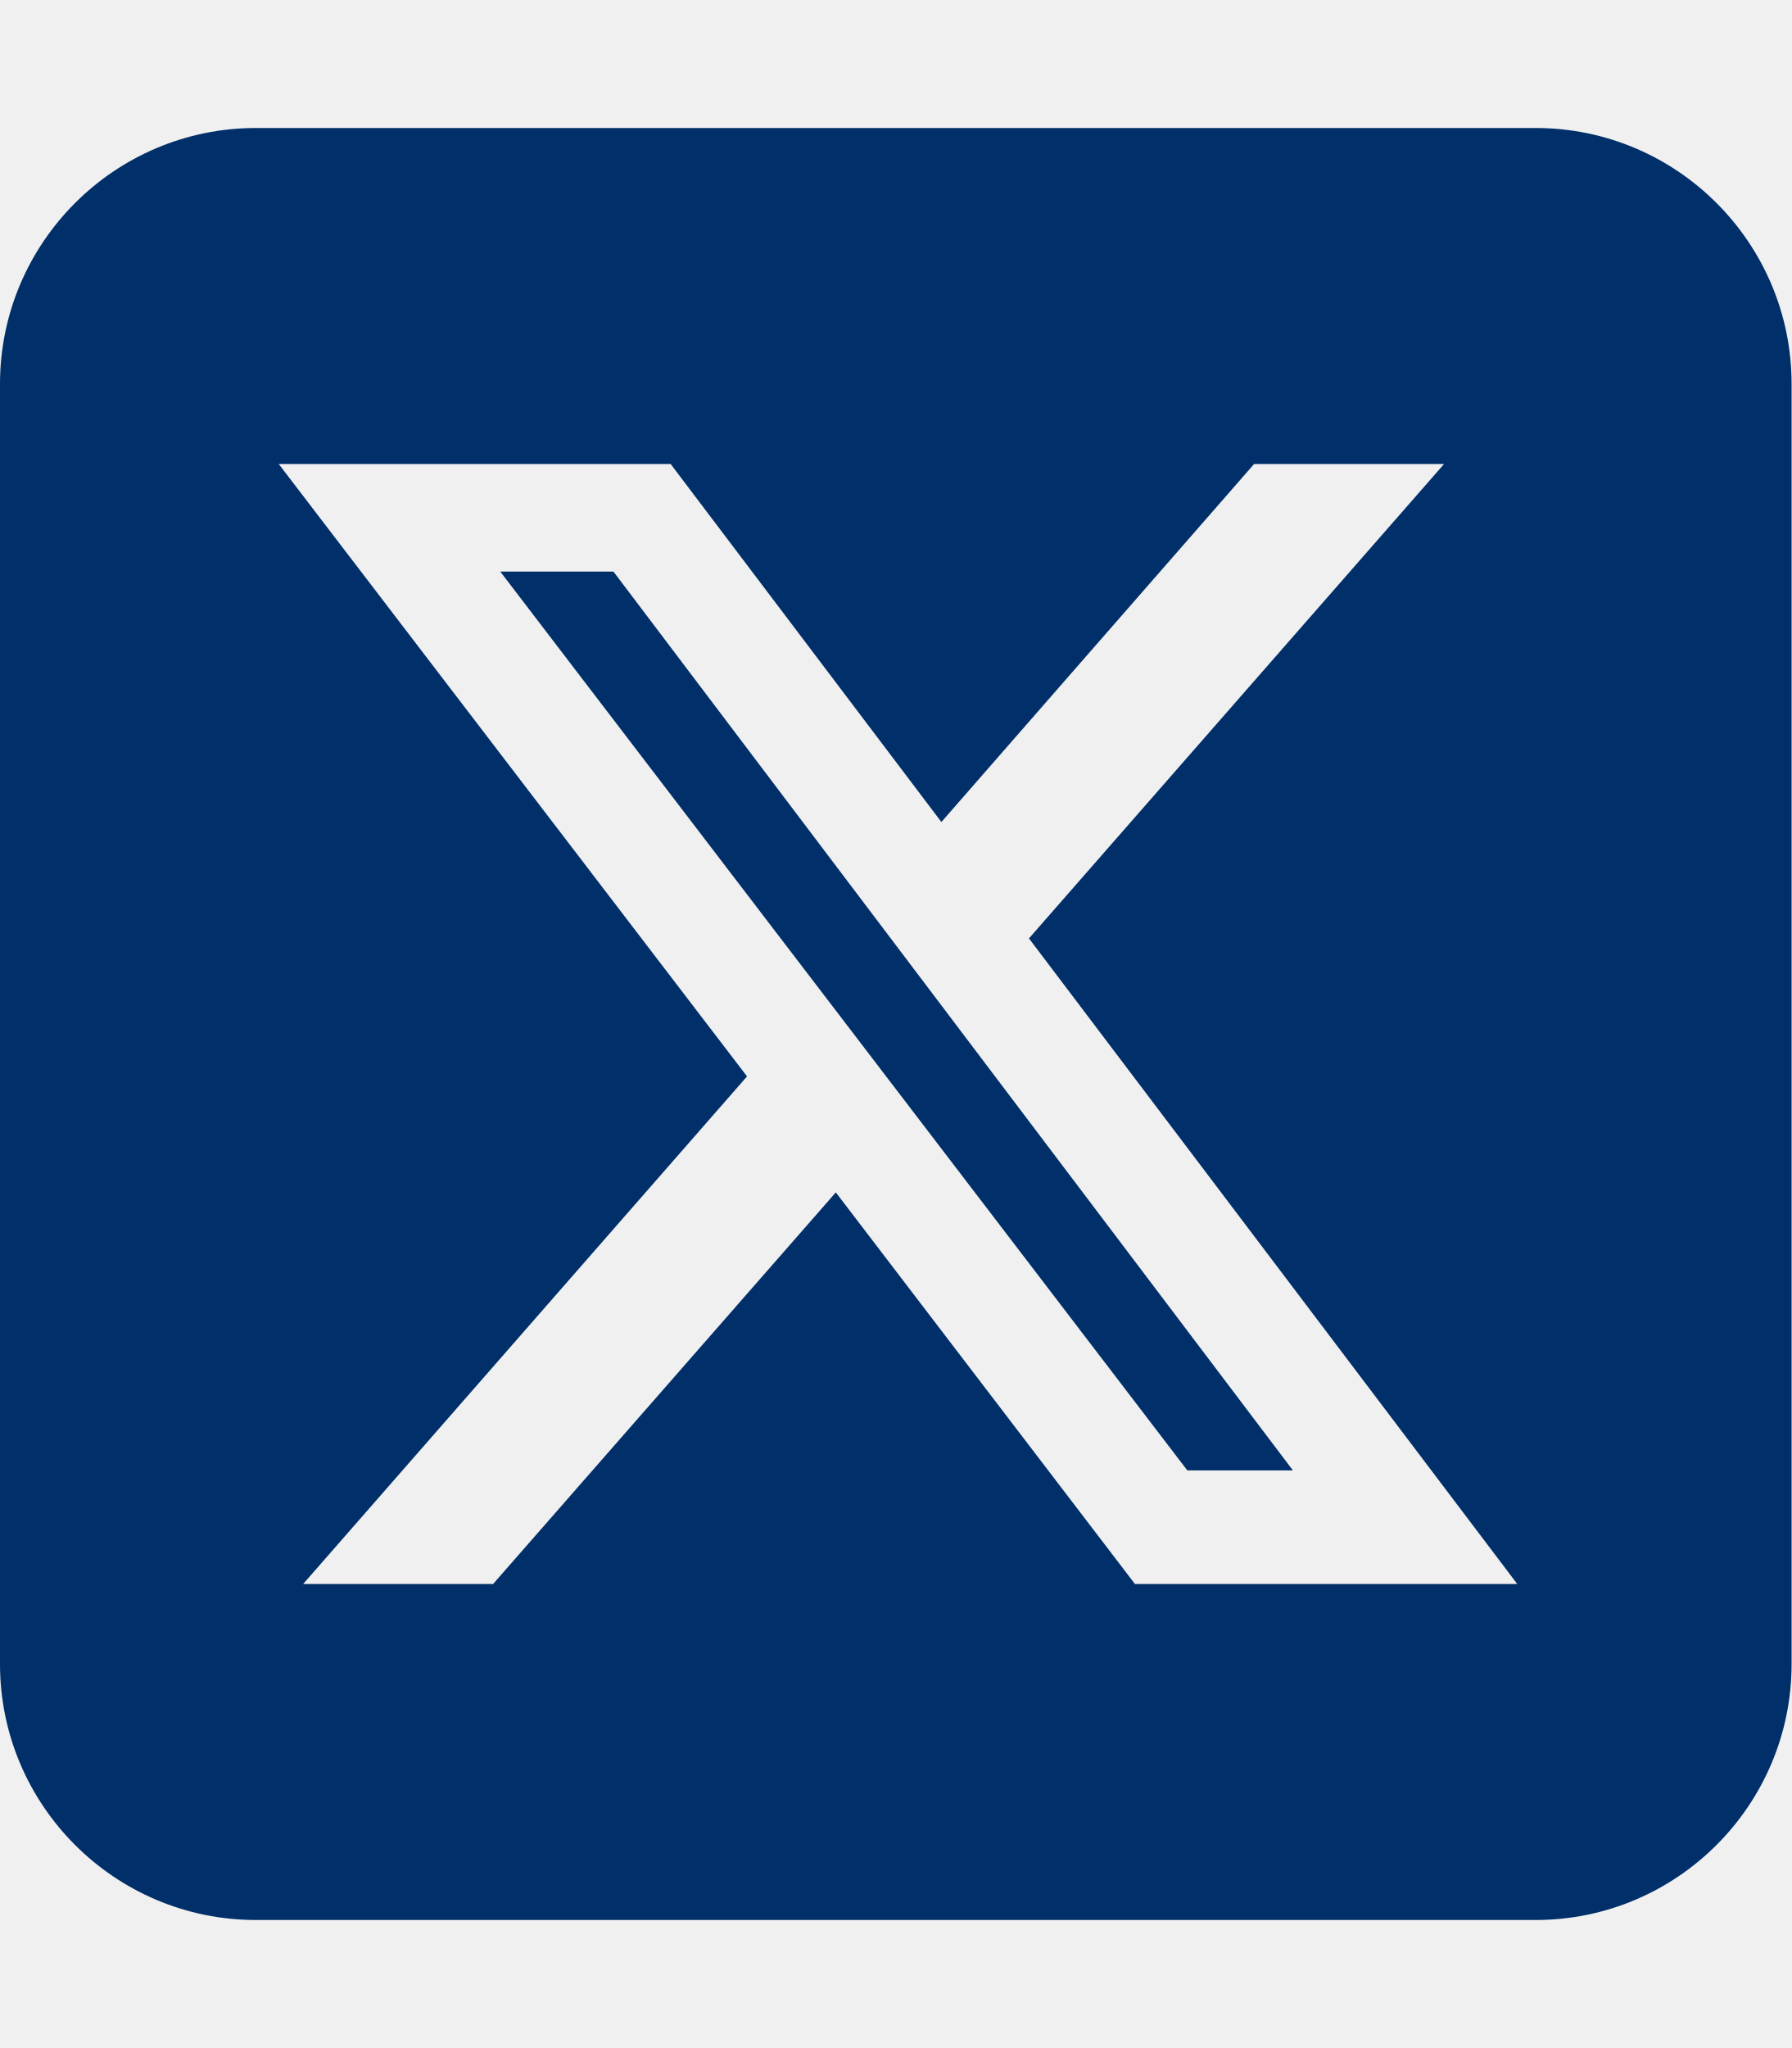
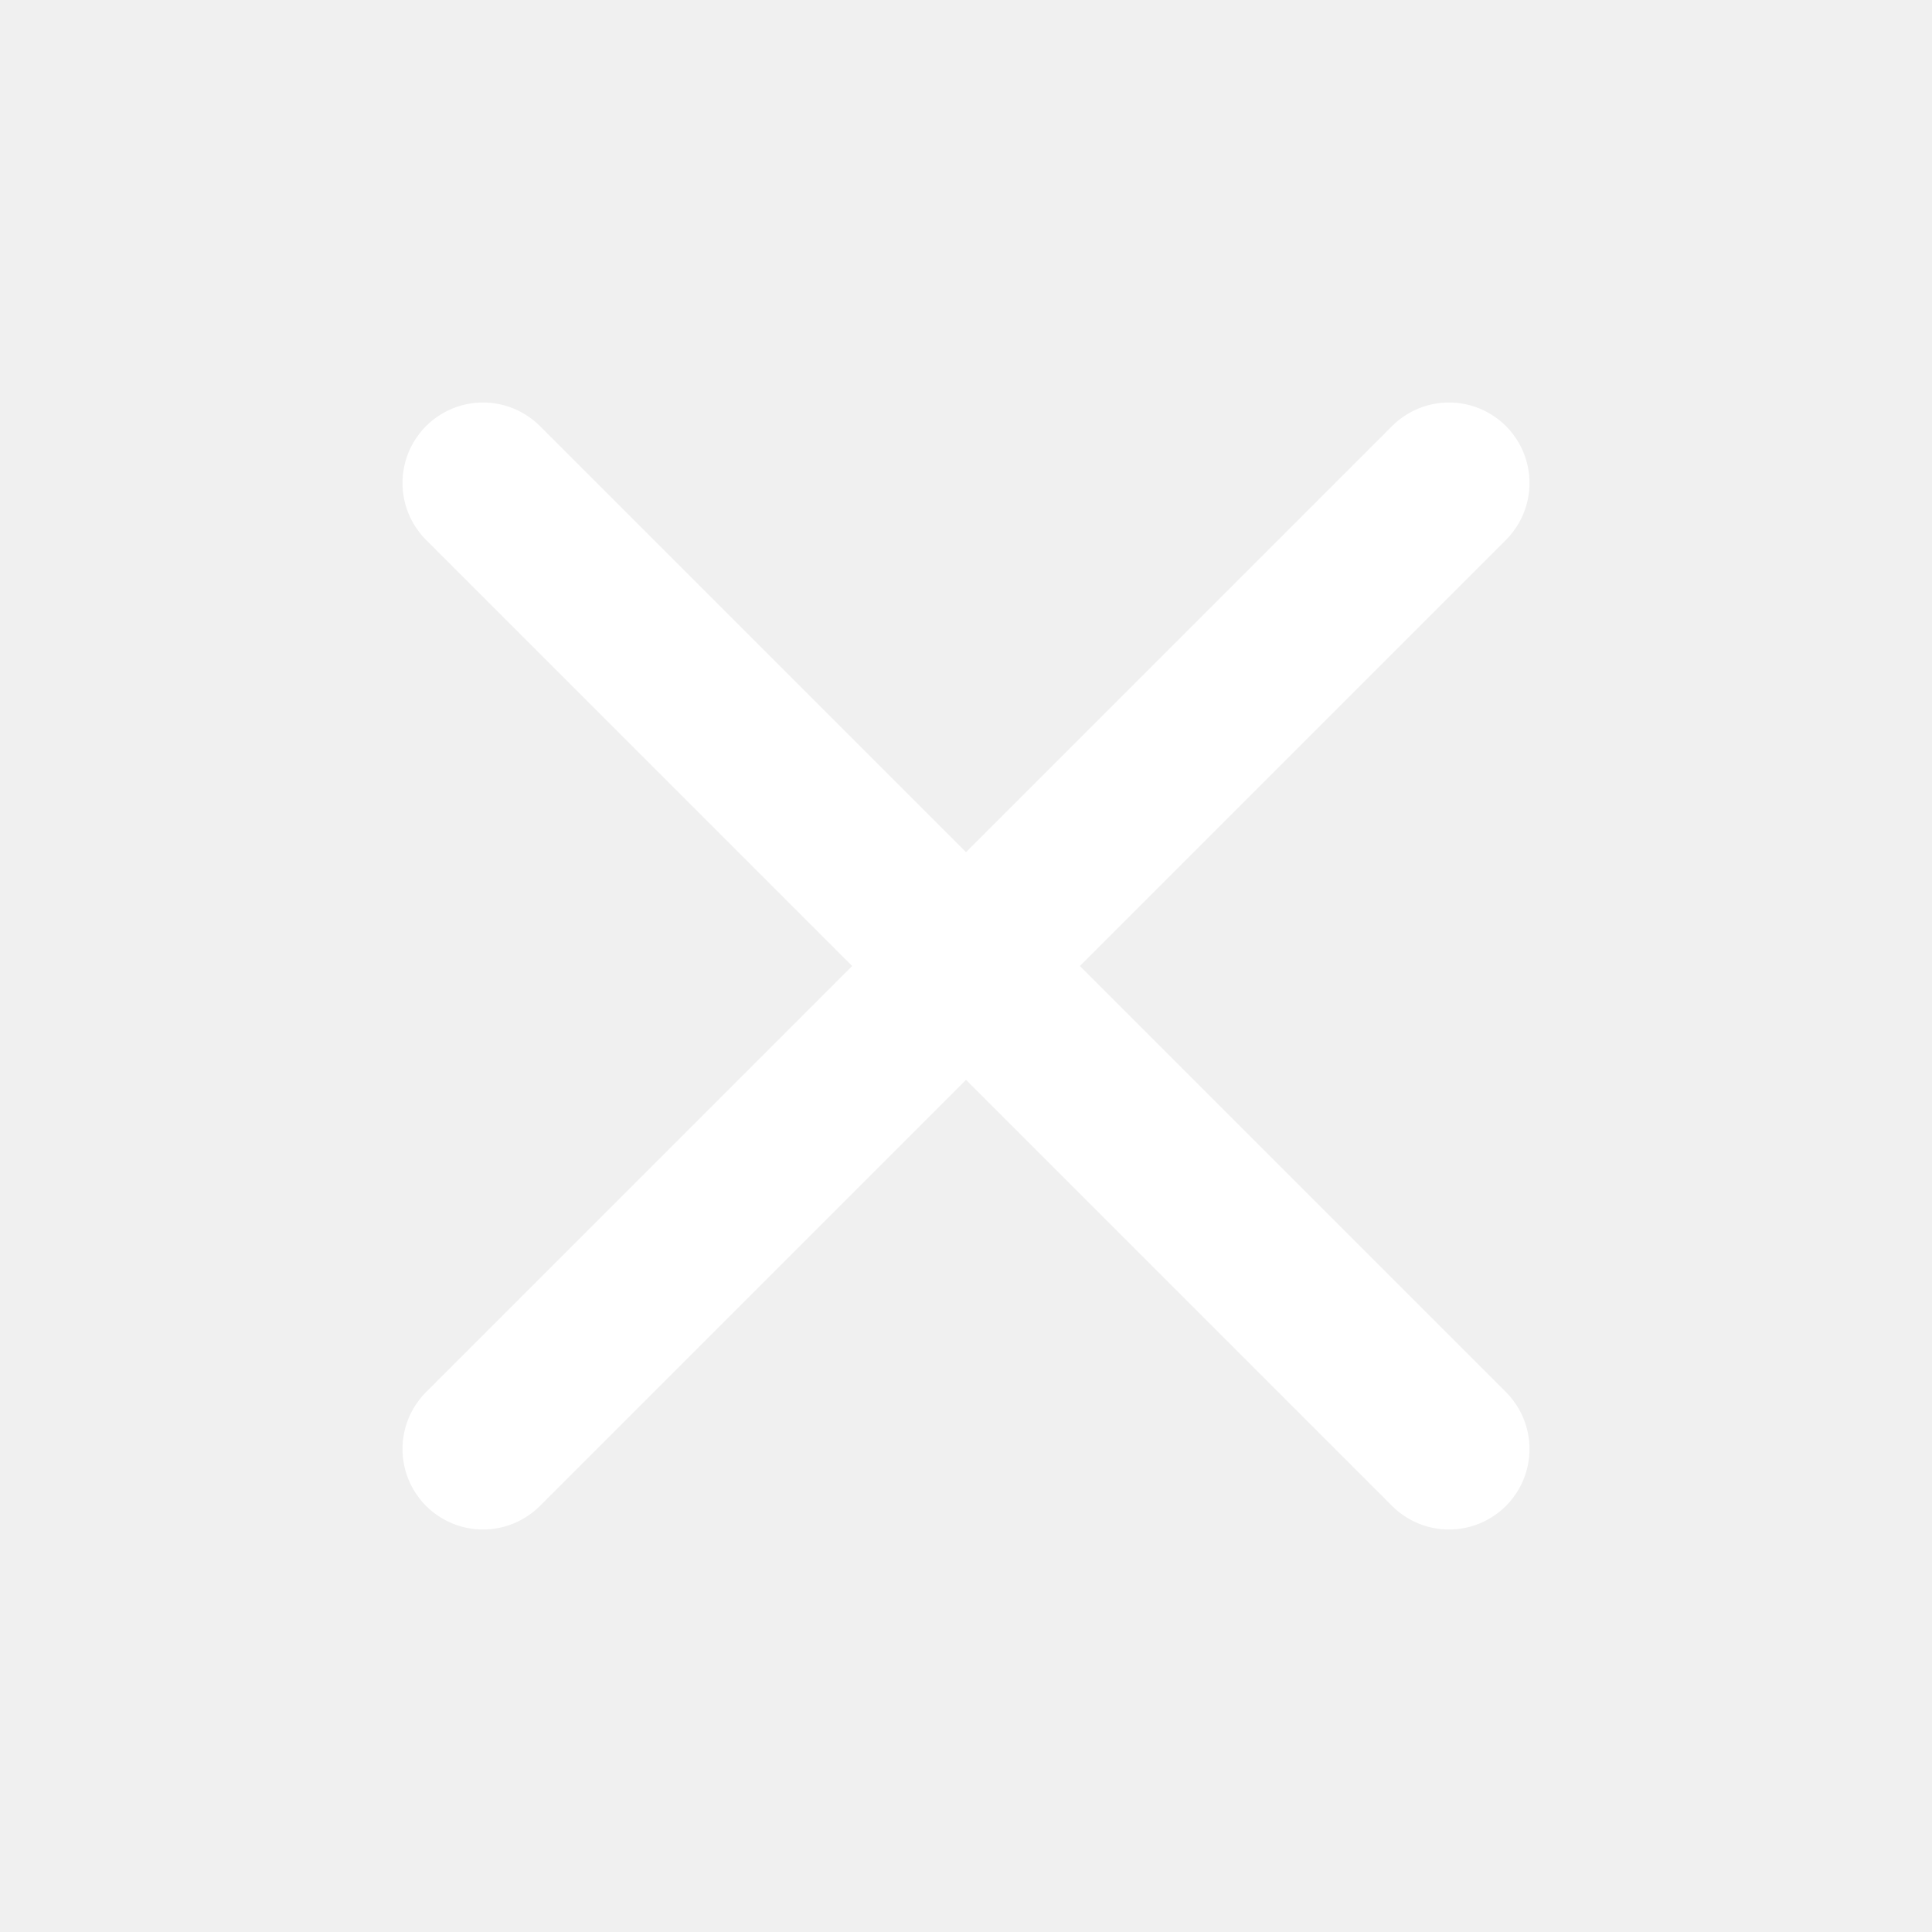
- <svg xmlns="http://www.w3.org/2000/svg" viewBox="0 0 448 512" fill="#002f69">
-   <path d="M64 32C28.7 32 0 60.7 0 96V416c0 35.3 28.7 64 64 64H384c35.3 0 64-28.7 64-64V96c0-35.3-28.7-64-64-64H64zm297.1 84L257.3 234.6 379.4 396H283.8L209 298.1 123.3 396H75.8l111-126.9L69.7 116h98l67.7 89.5L313.6 116h47.5zM323.3 367.6L153.4 142.9H125.1L296.9 367.6h26.3z" />
+ <svg xmlns="http://www.w3.org/2000/svg" width="24" height="24" viewBox="0 0 24 24" fill="none">
+   <path d="M18 6L6 18M6 6L18 18" stroke="white" stroke-width="2" stroke-linecap="round" stroke-linejoin="round" />
</svg>
